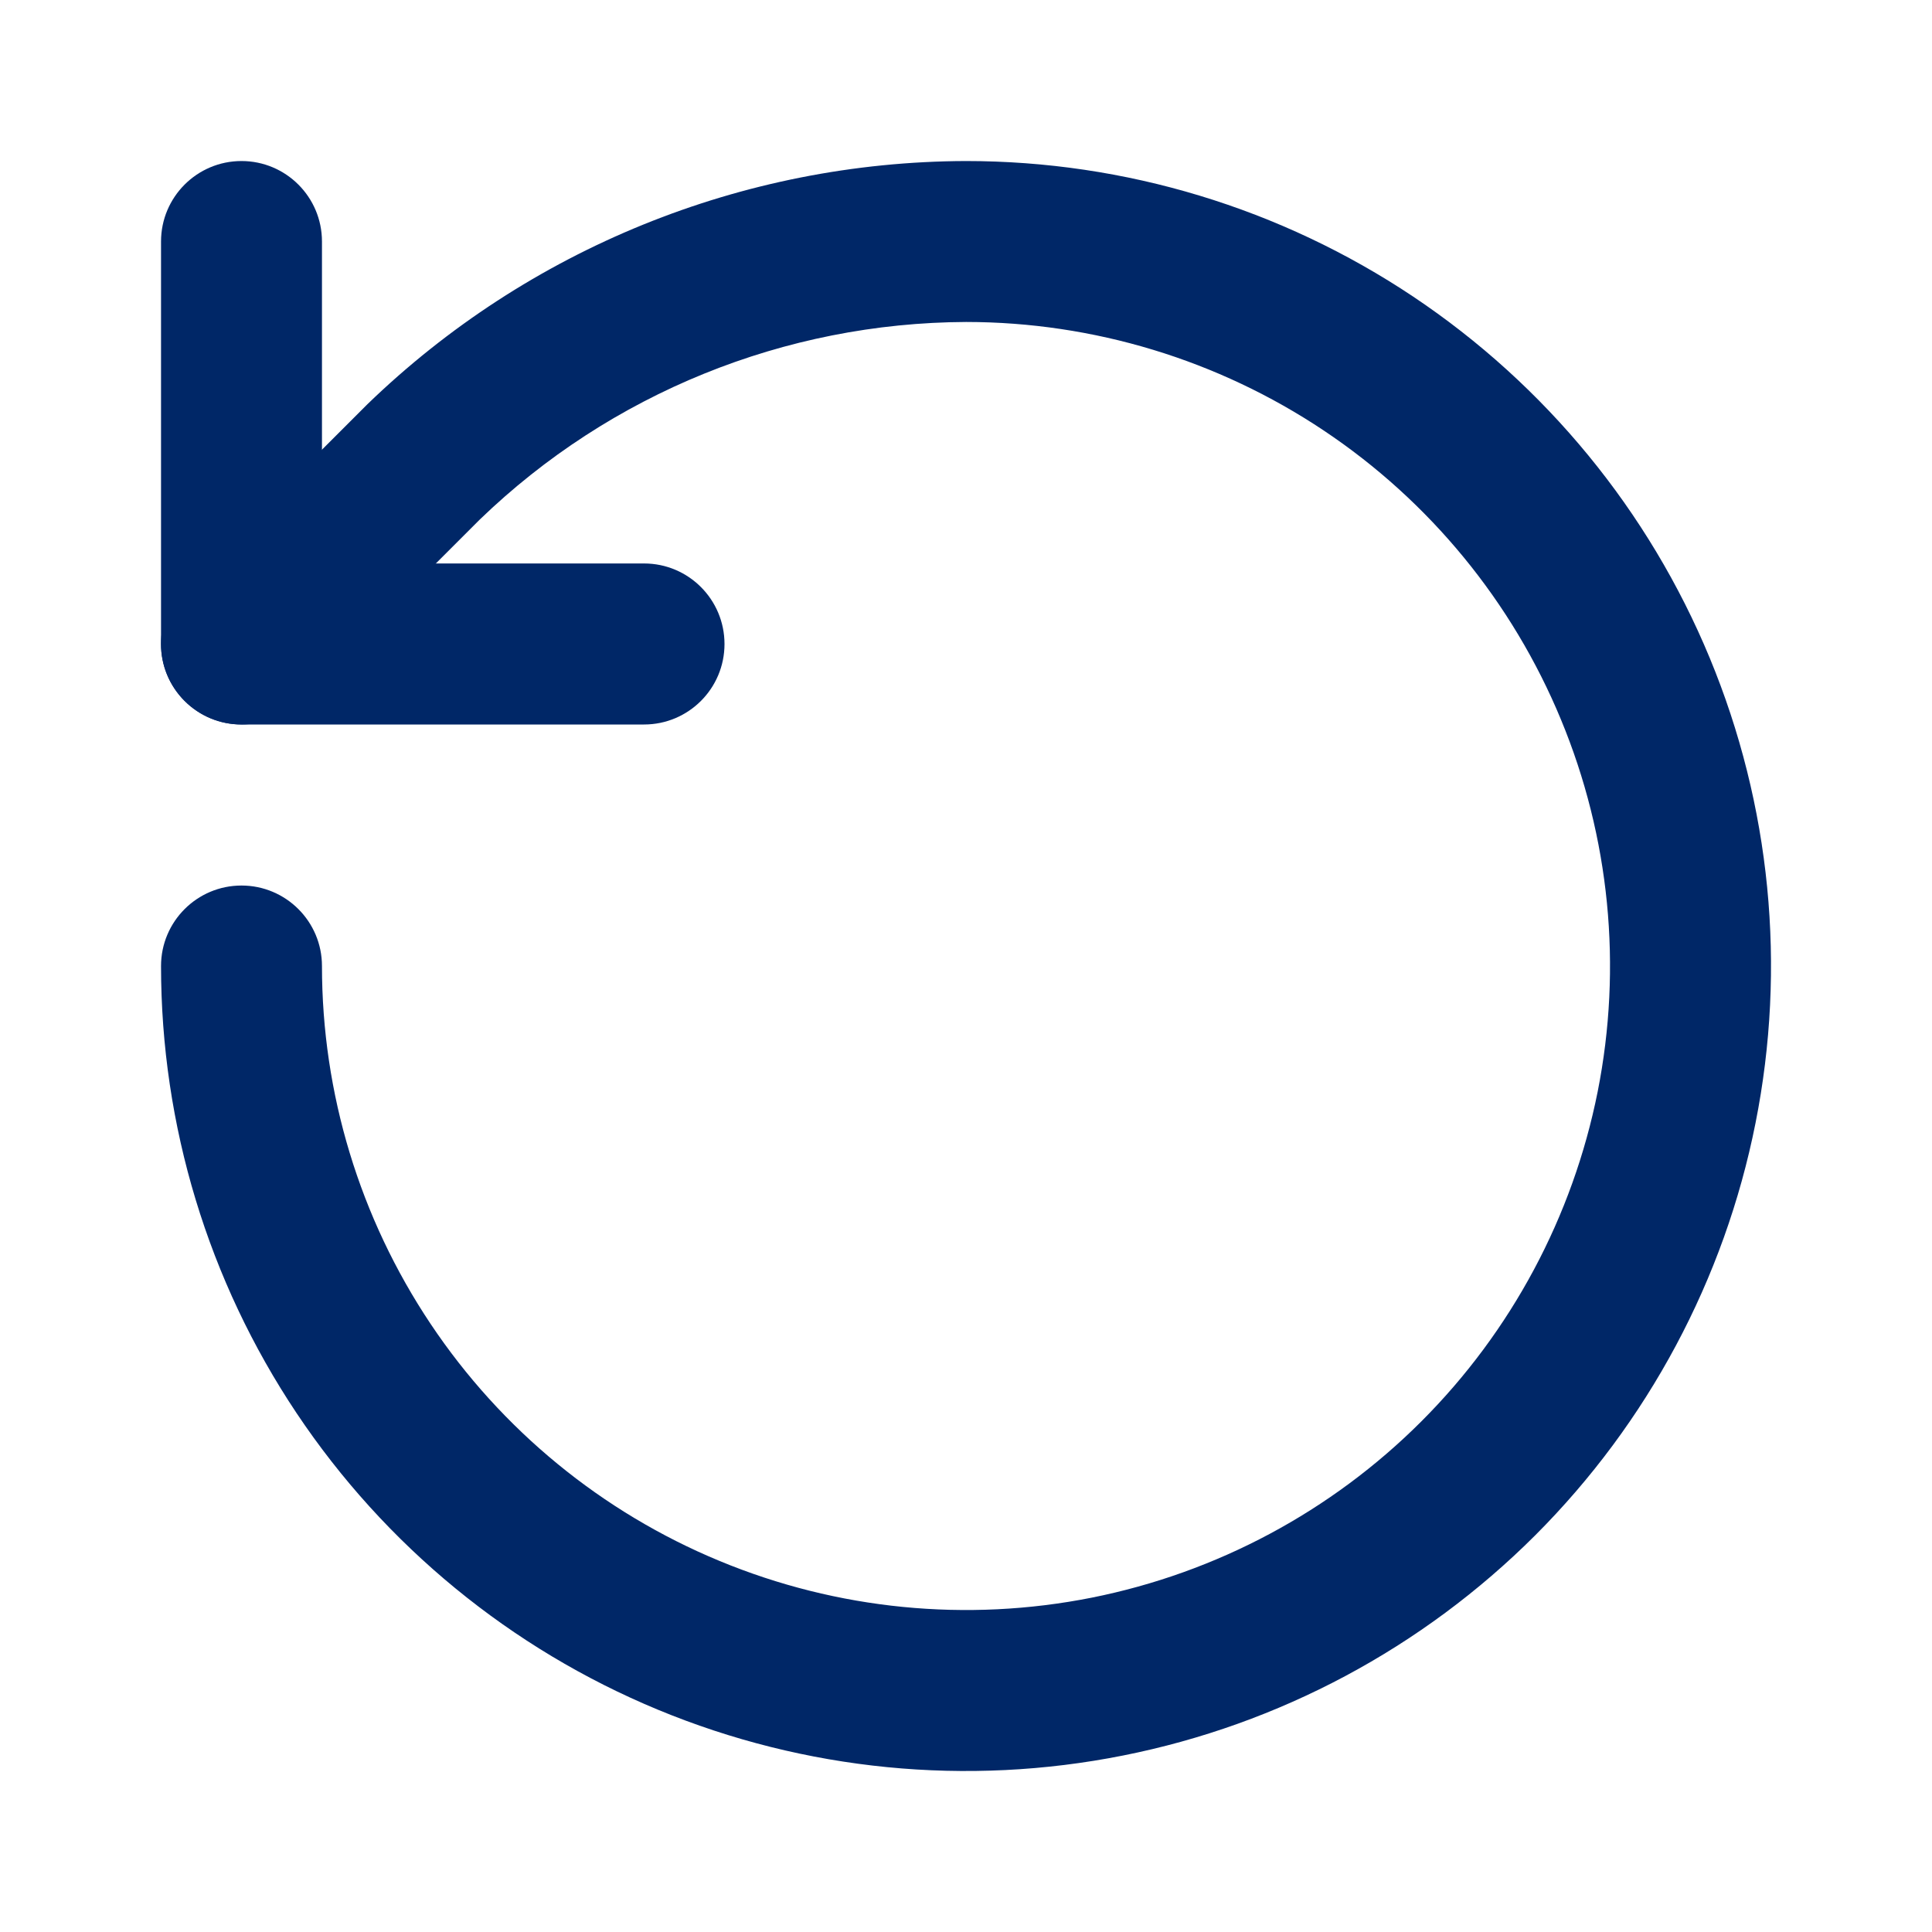
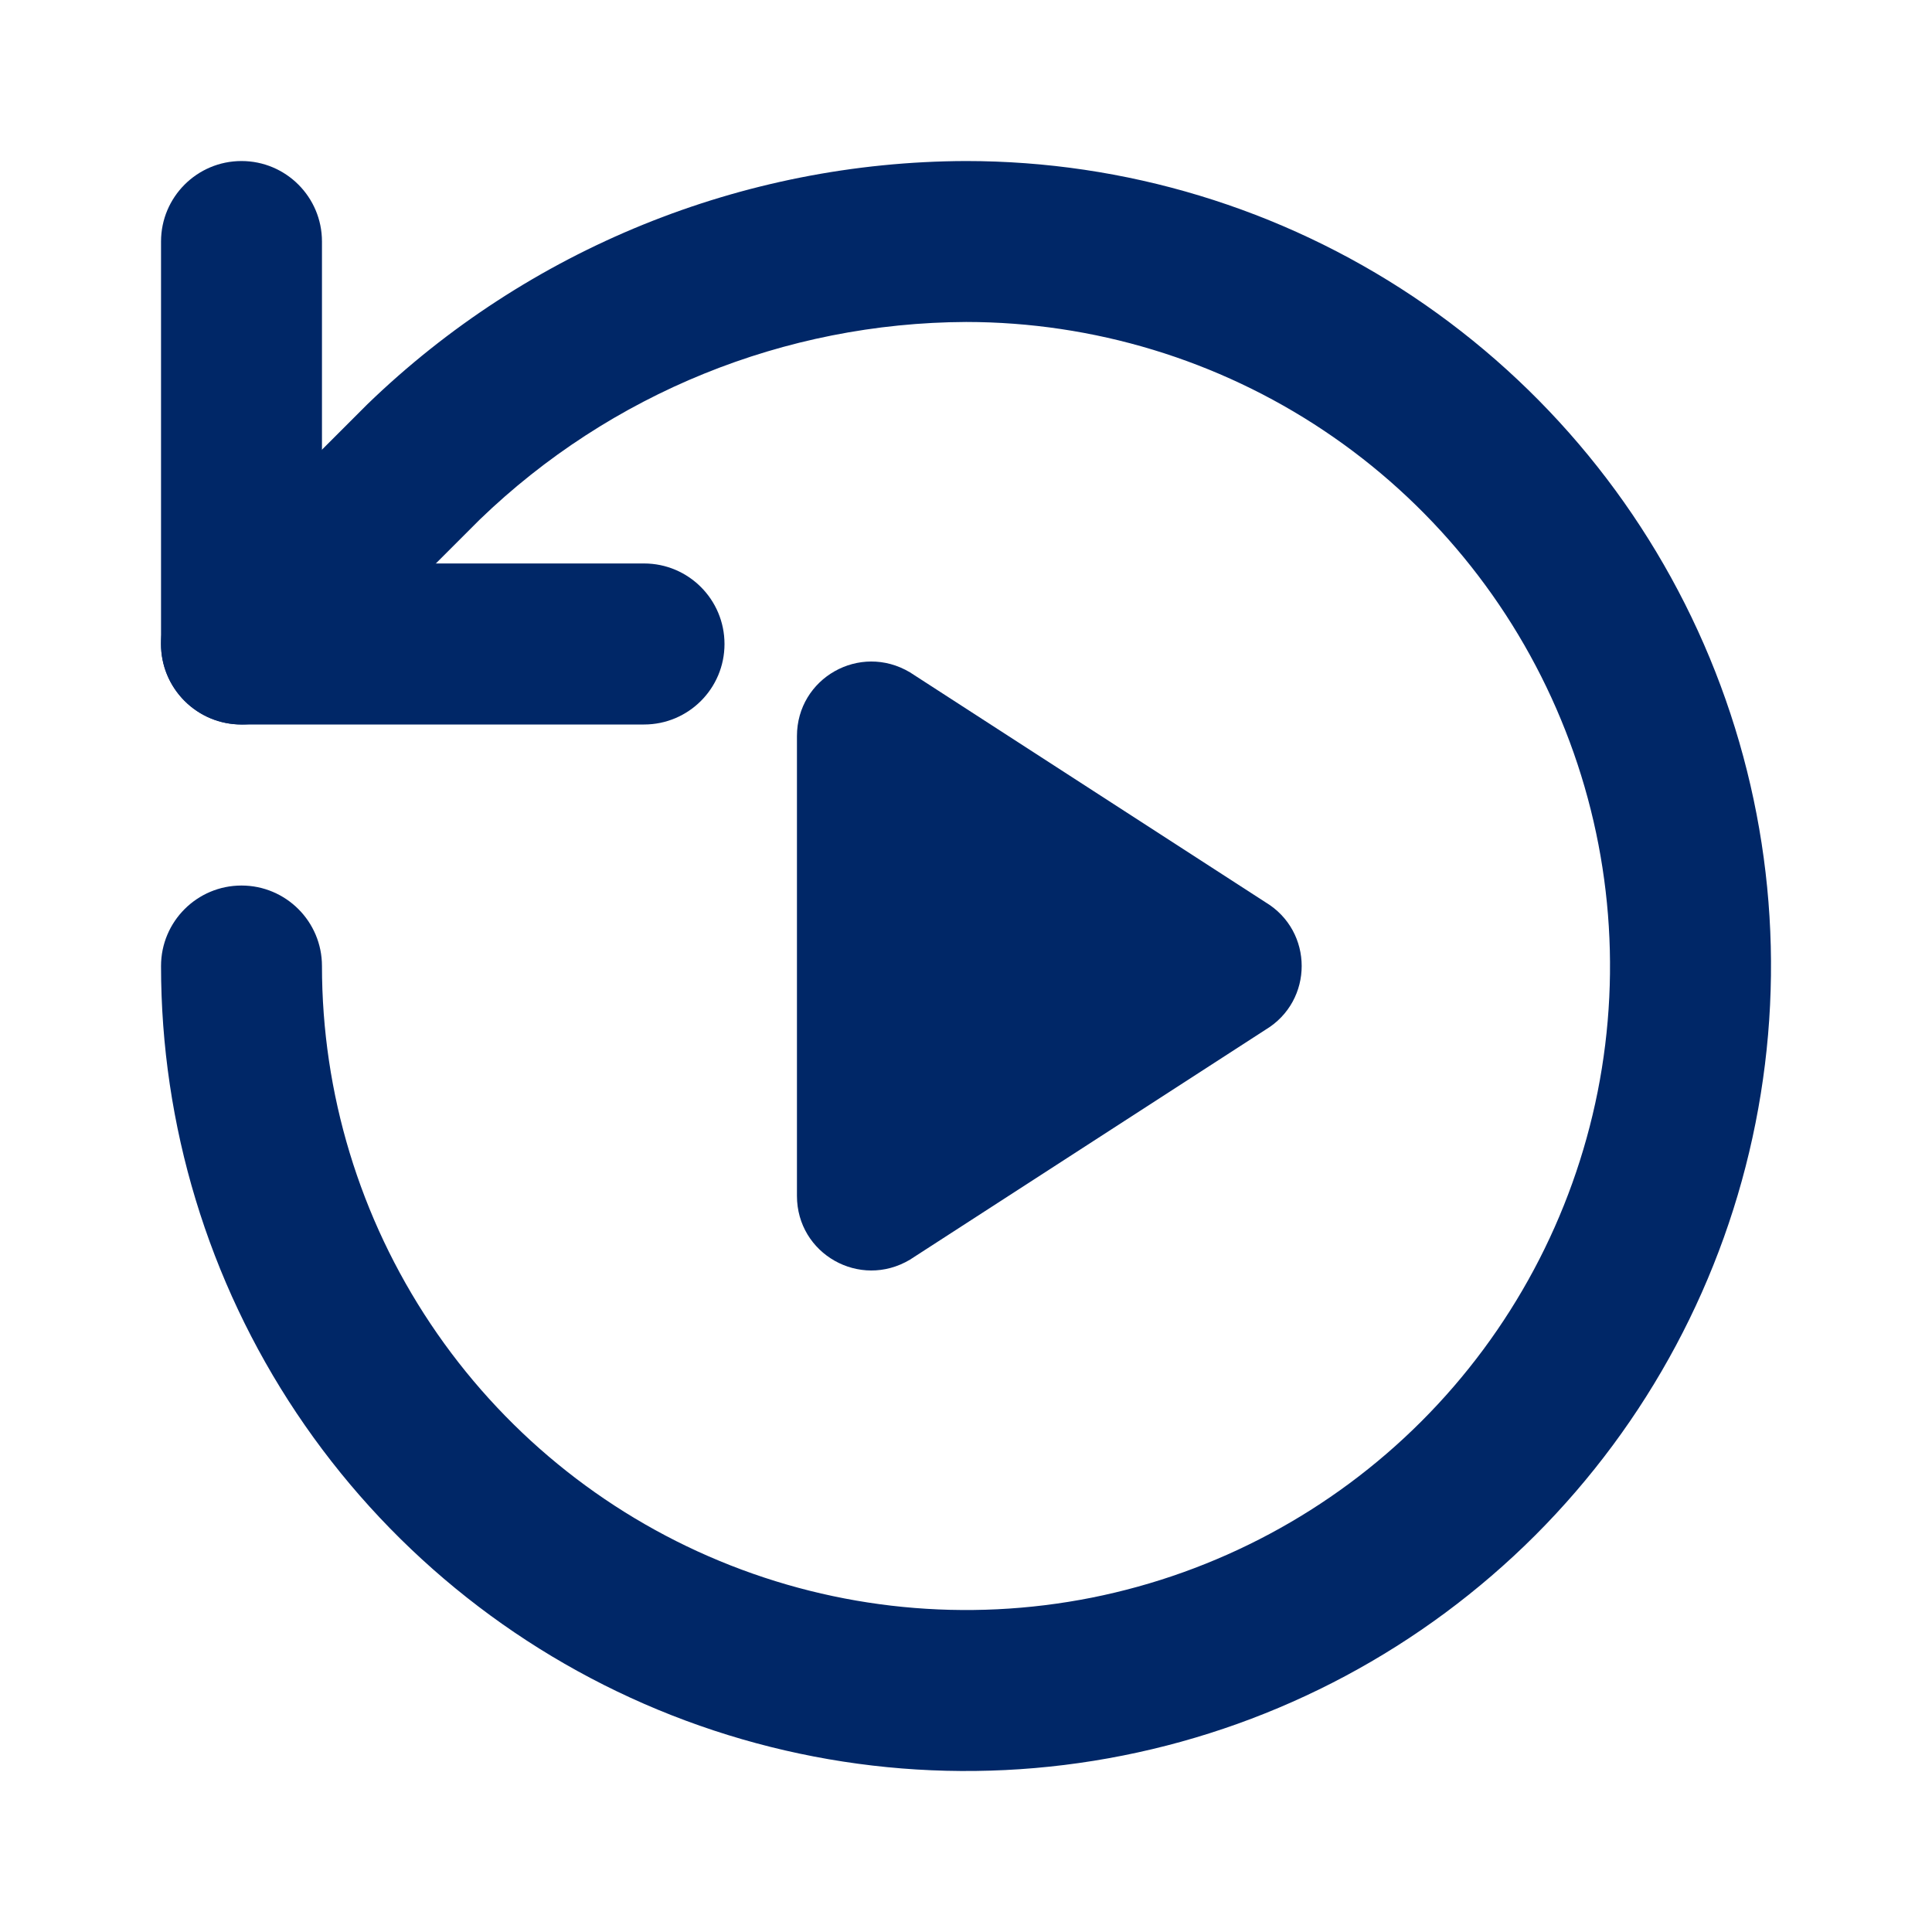
<svg xmlns="http://www.w3.org/2000/svg" preserveAspectRatio="none" overflow="visible" style="display: block;" width="20" height="20" viewBox="0 0 20 20" fill="none">
-   <g id="li:rotate-ccw">
+   <g id="replay-voice">
    <g id="Vector">
      <path d="M9.997 1.667L10 1.667C11.648 1.667 13.259 2.155 14.63 3.071C16 3.987 17.068 5.288 17.699 6.811C18.33 8.334 18.495 10.009 18.173 11.626C17.852 13.242 17.058 14.727 15.893 15.893C14.727 17.058 13.242 17.852 11.626 18.173C10.009 18.495 8.334 18.33 6.811 17.699C5.288 17.068 3.987 16 3.071 14.63C2.155 13.259 1.667 11.648 1.667 10C1.667 9.54 2.04 9.167 2.5 9.167C2.96 9.167 3.333 9.54 3.333 10C3.333 11.319 3.724 12.607 4.457 13.704C5.189 14.8 6.231 15.655 7.449 16.159C8.667 16.664 10.007 16.796 11.301 16.539C12.594 16.281 13.782 15.646 14.714 14.714C15.646 13.782 16.281 12.594 16.539 11.301C16.796 10.007 16.664 8.667 16.159 7.449C15.655 6.231 14.8 5.189 13.704 4.457C12.608 3.725 11.32 3.334 10.002 3.333C8.123 3.341 6.319 4.073 4.967 5.378L3.089 7.256C2.764 7.581 2.236 7.581 1.911 7.256C1.585 6.93 1.585 6.403 1.911 6.077L3.794 4.194C3.797 4.191 3.801 4.187 3.804 4.184C5.466 2.577 7.685 1.675 9.997 1.667Z" fill-rule="evenodd" clip-rule="evenodd" fill="#002767" />
      <path d="M2.5 1.667C2.96 1.667 3.333 2.04 3.333 2.5V5.833H6.667C7.127 5.833 7.5 6.206 7.5 6.667C7.5 7.127 7.127 7.5 6.667 7.5H2.5C2.04 7.5 1.667 7.127 1.667 6.667V2.5C1.667 2.04 2.04 1.667 2.5 1.667Z" fill-rule="evenodd" clip-rule="evenodd" fill="#002767" />
+       <path d="M8.25 7.62C8.25 7.02 8.9 6.65 9.42 6.96L13.1 9.34C13.6 9.64 13.6 10.36 13.1 10.66L9.42 13.04C8.9 13.35 8.25 12.98 8.25 12.38V7.62Z" fill="#002767" />
    </g>
  </g>
</svg>
